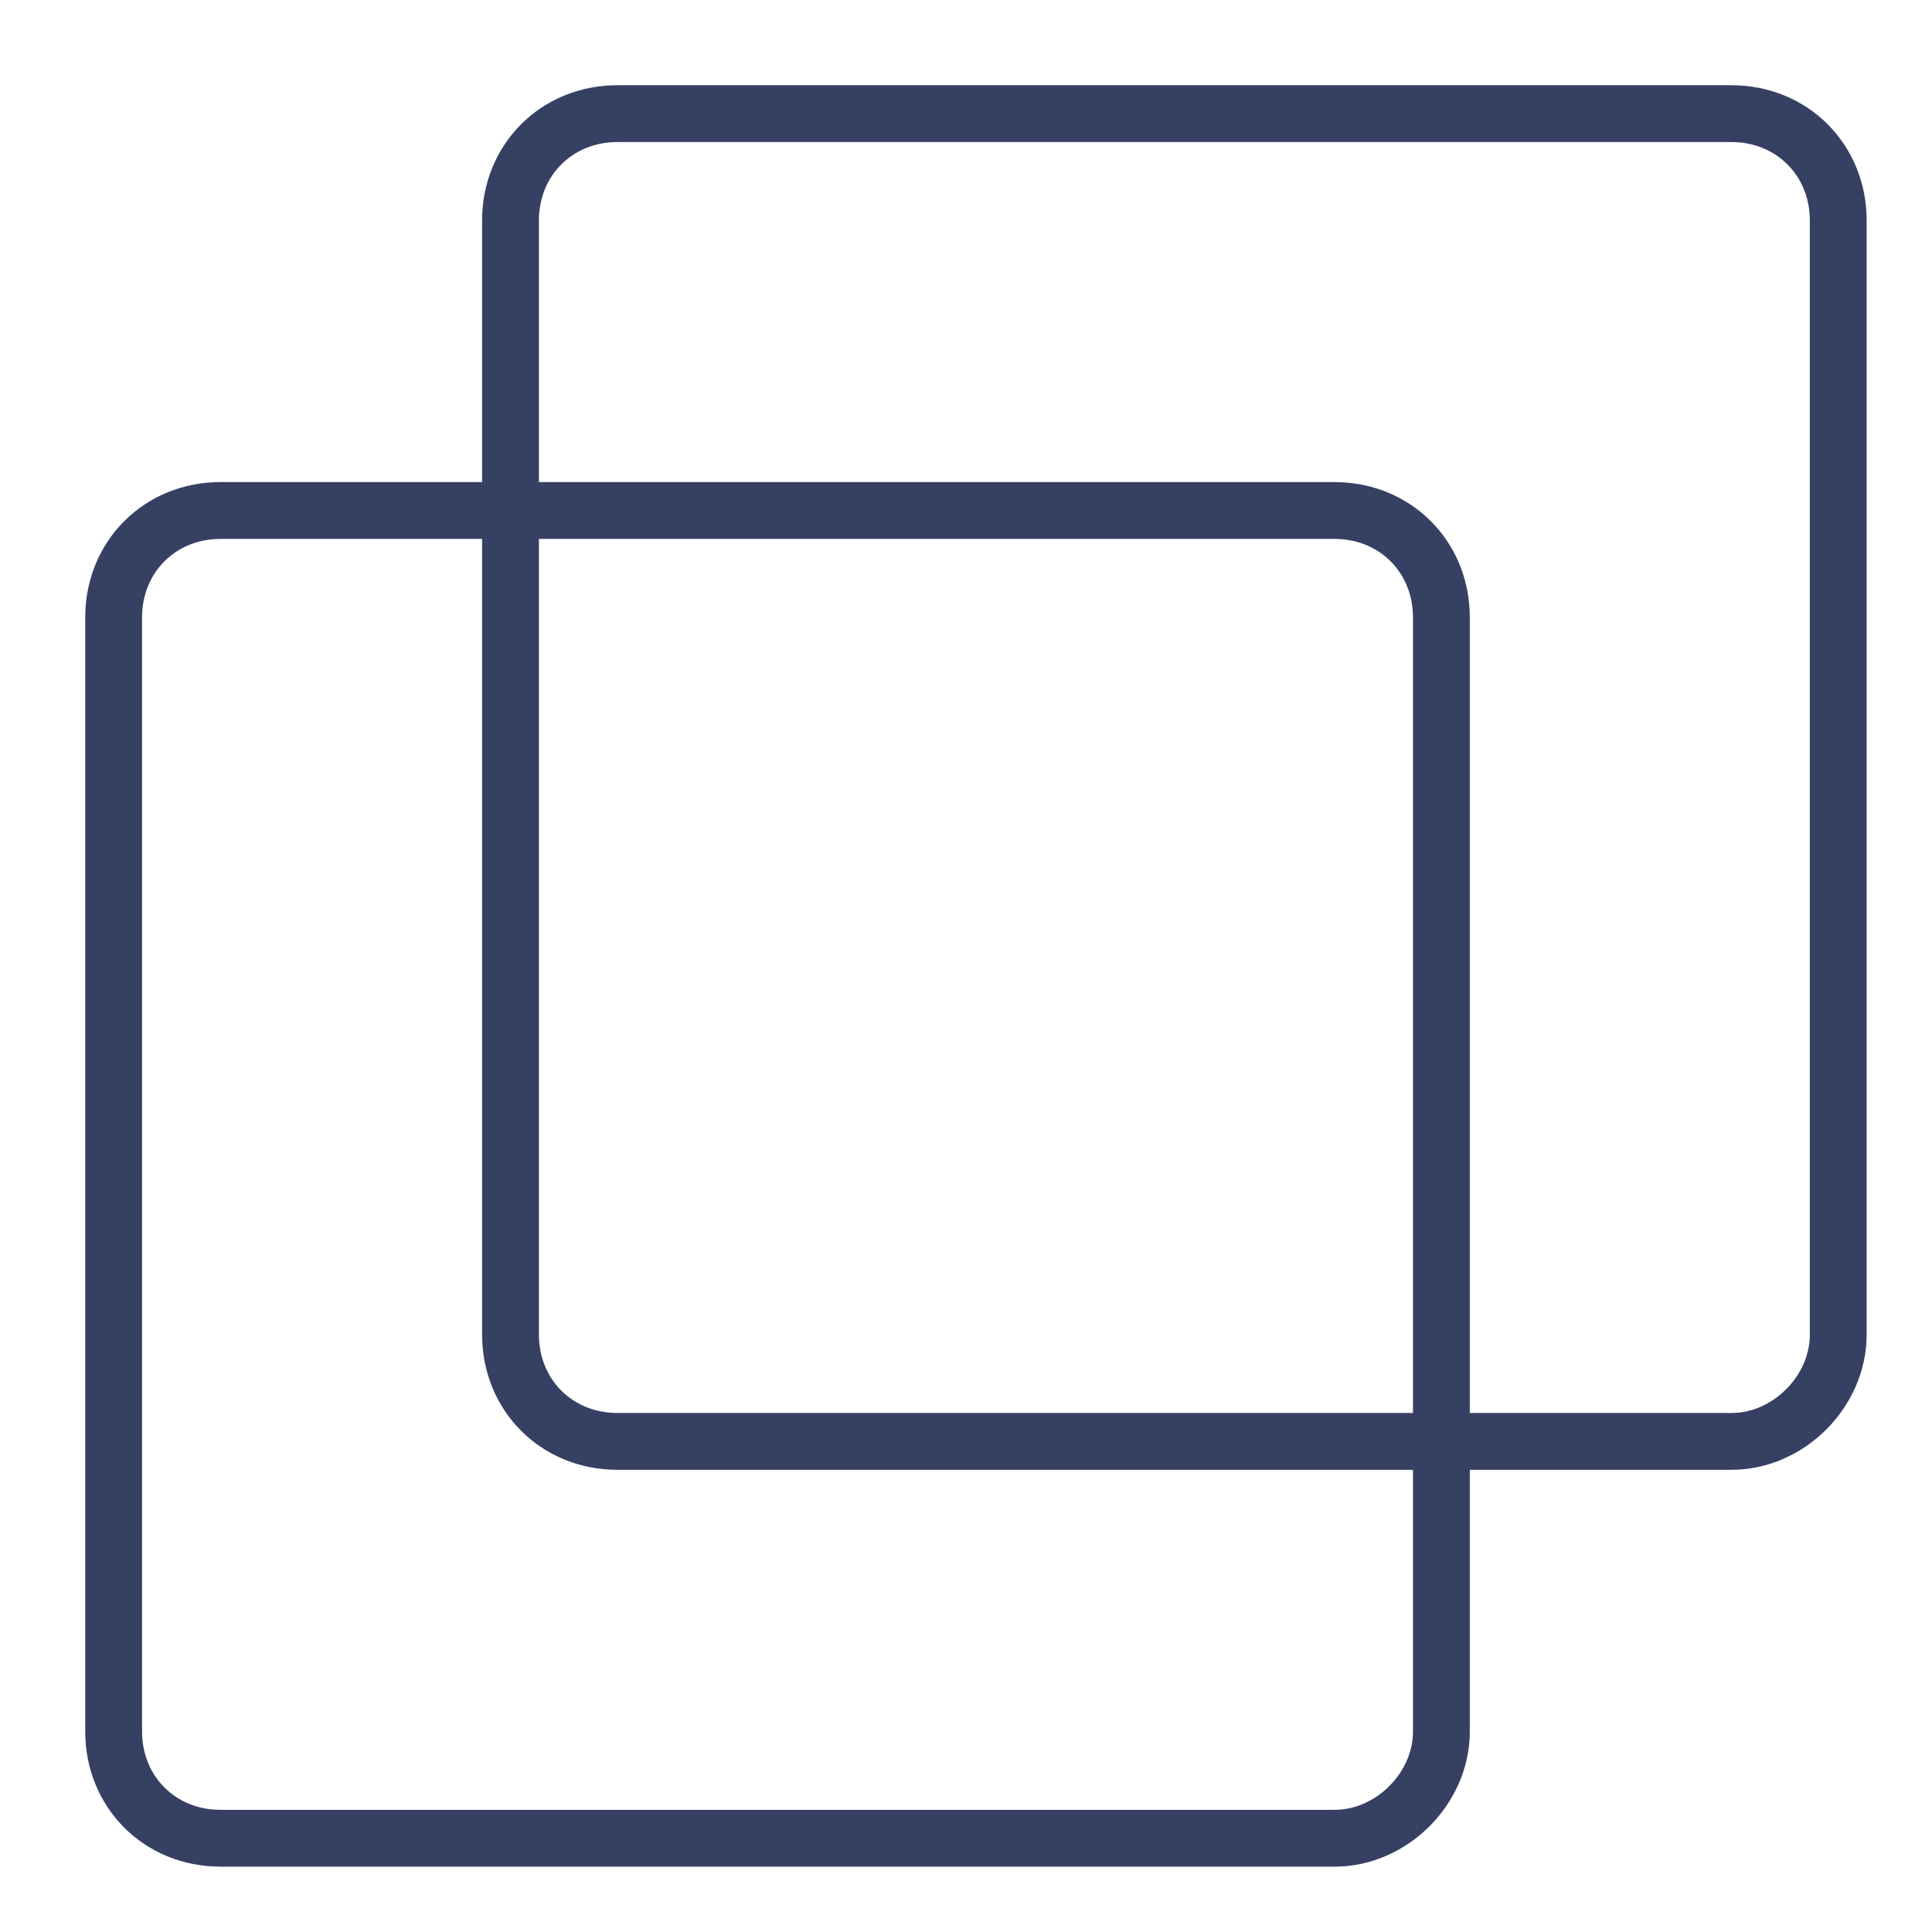
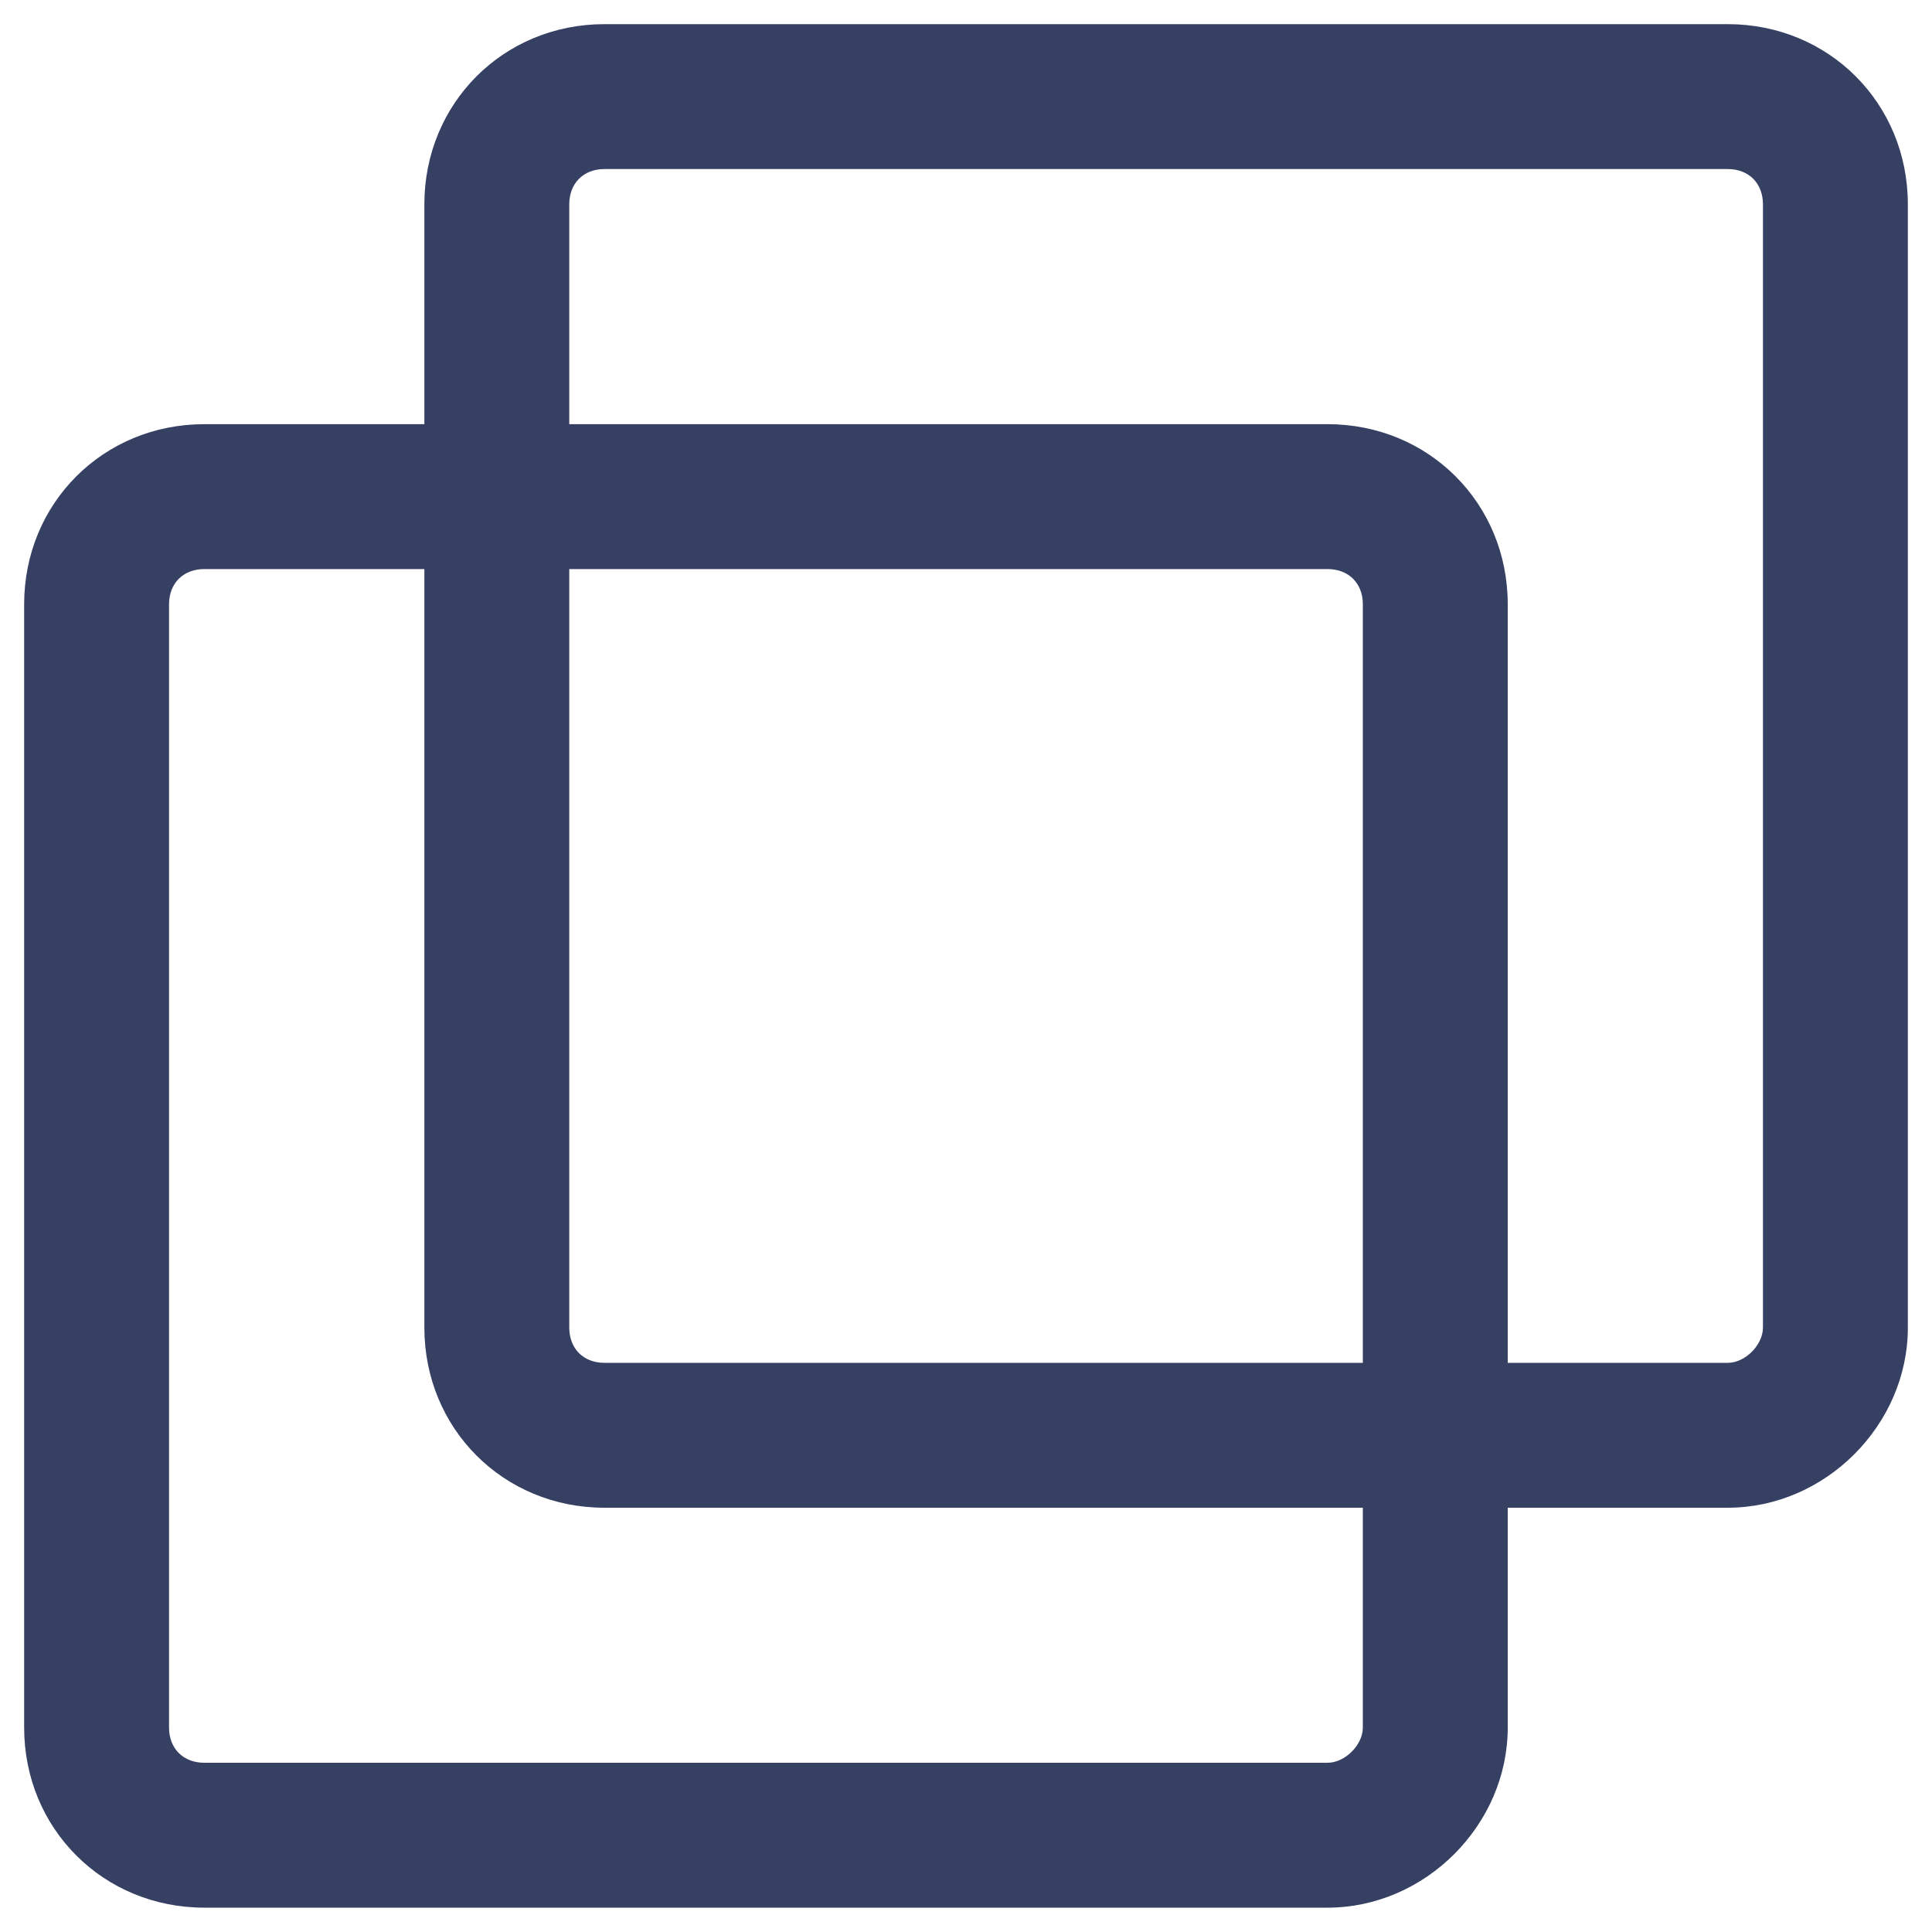
- <svg xmlns="http://www.w3.org/2000/svg" width="17" height="17" viewBox="0 0 17 17" fill="none">
-   <path d="M15.236 12.683H5.432C4.899 12.683 4.492 12.276 4.492 11.743V1.94C4.492 1.407 4.899 1 5.432 1H15.236C15.768 1 16.175 1.407 16.175 1.94V11.743C16.175 12.245 15.737 12.683 15.236 12.683Z" stroke="#364063" stroke-width="0.5" stroke-miterlimit="10" stroke-linecap="round" stroke-linejoin="round" />
-   <path d="M11.743 16.175H1.94C1.407 16.175 1 15.768 1 15.236V5.432C1 4.899 1.407 4.492 1.94 4.492H11.743C12.276 4.492 12.683 4.899 12.683 5.432V15.236C12.683 15.737 12.245 16.175 11.743 16.175Z" stroke="#364063" stroke-width="0.5" stroke-miterlimit="10" stroke-linecap="round" stroke-linejoin="round" />
+ <svg xmlns="http://www.w3.org/2000/svg" width="20" height="20" viewBox="0 0 20 20" fill="none">
+   <path fill-rule="evenodd" clip-rule="evenodd" d="M6.257 1.75C6.04 1.75 5.893 1.897 5.893 2.115V13.743C5.893 13.961 6.04 14.108 6.257 14.108H17.886C18.066 14.108 18.25 13.923 18.25 13.743V2.115C18.25 1.897 18.103 1.75 17.886 1.75H6.257ZM4.393 2.115C4.393 1.069 5.211 0.25 6.257 0.25H17.886C18.932 0.25 19.75 1.069 19.75 2.115V13.743C19.75 14.752 18.894 15.608 17.886 15.608H6.257C5.211 15.608 4.393 14.789 4.393 13.743V2.115Z" fill="#364063" />
+   <path fill-rule="evenodd" clip-rule="evenodd" d="M2.115 5.891C1.897 5.891 1.75 6.038 1.75 6.255V17.884C1.75 18.101 1.897 18.248 2.115 18.248H13.743C13.923 18.248 14.108 18.064 14.108 17.884V6.255C14.108 6.038 13.961 5.891 13.743 5.891H2.115ZM0.25 6.255C0.25 5.209 1.069 4.391 2.115 4.391H13.743C14.789 4.391 15.608 5.209 15.608 6.255V17.884C15.608 18.892 14.752 19.748 13.743 19.748H2.115C1.069 19.748 0.25 18.93 0.25 17.884V6.255Z" fill="#364063" />
</svg>
